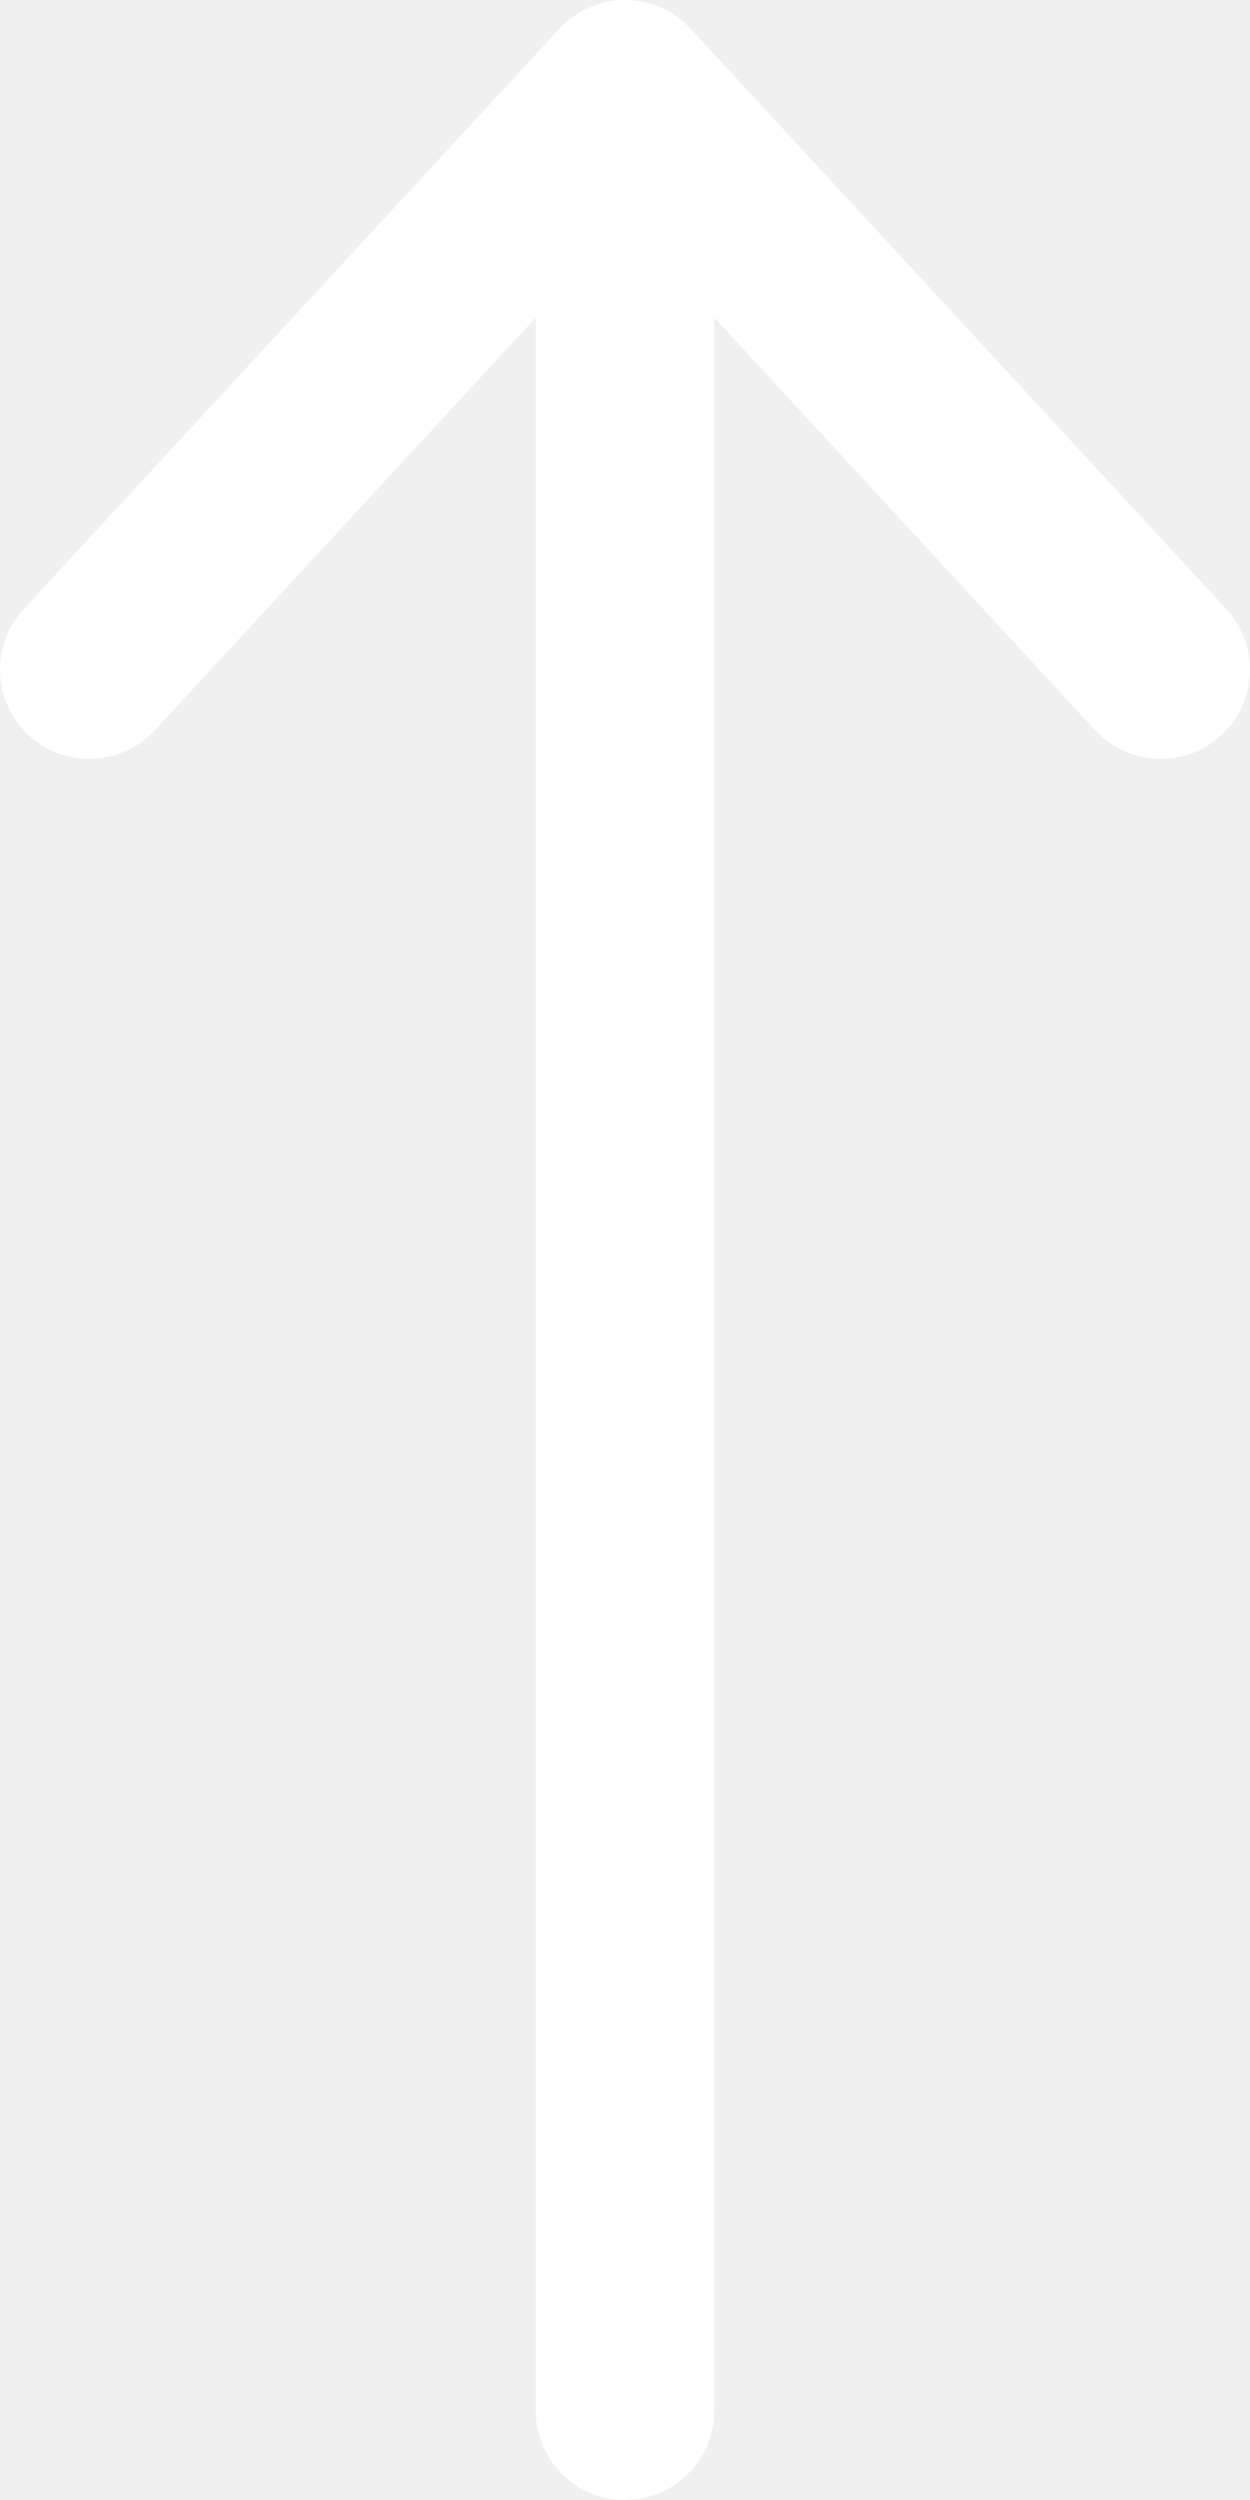
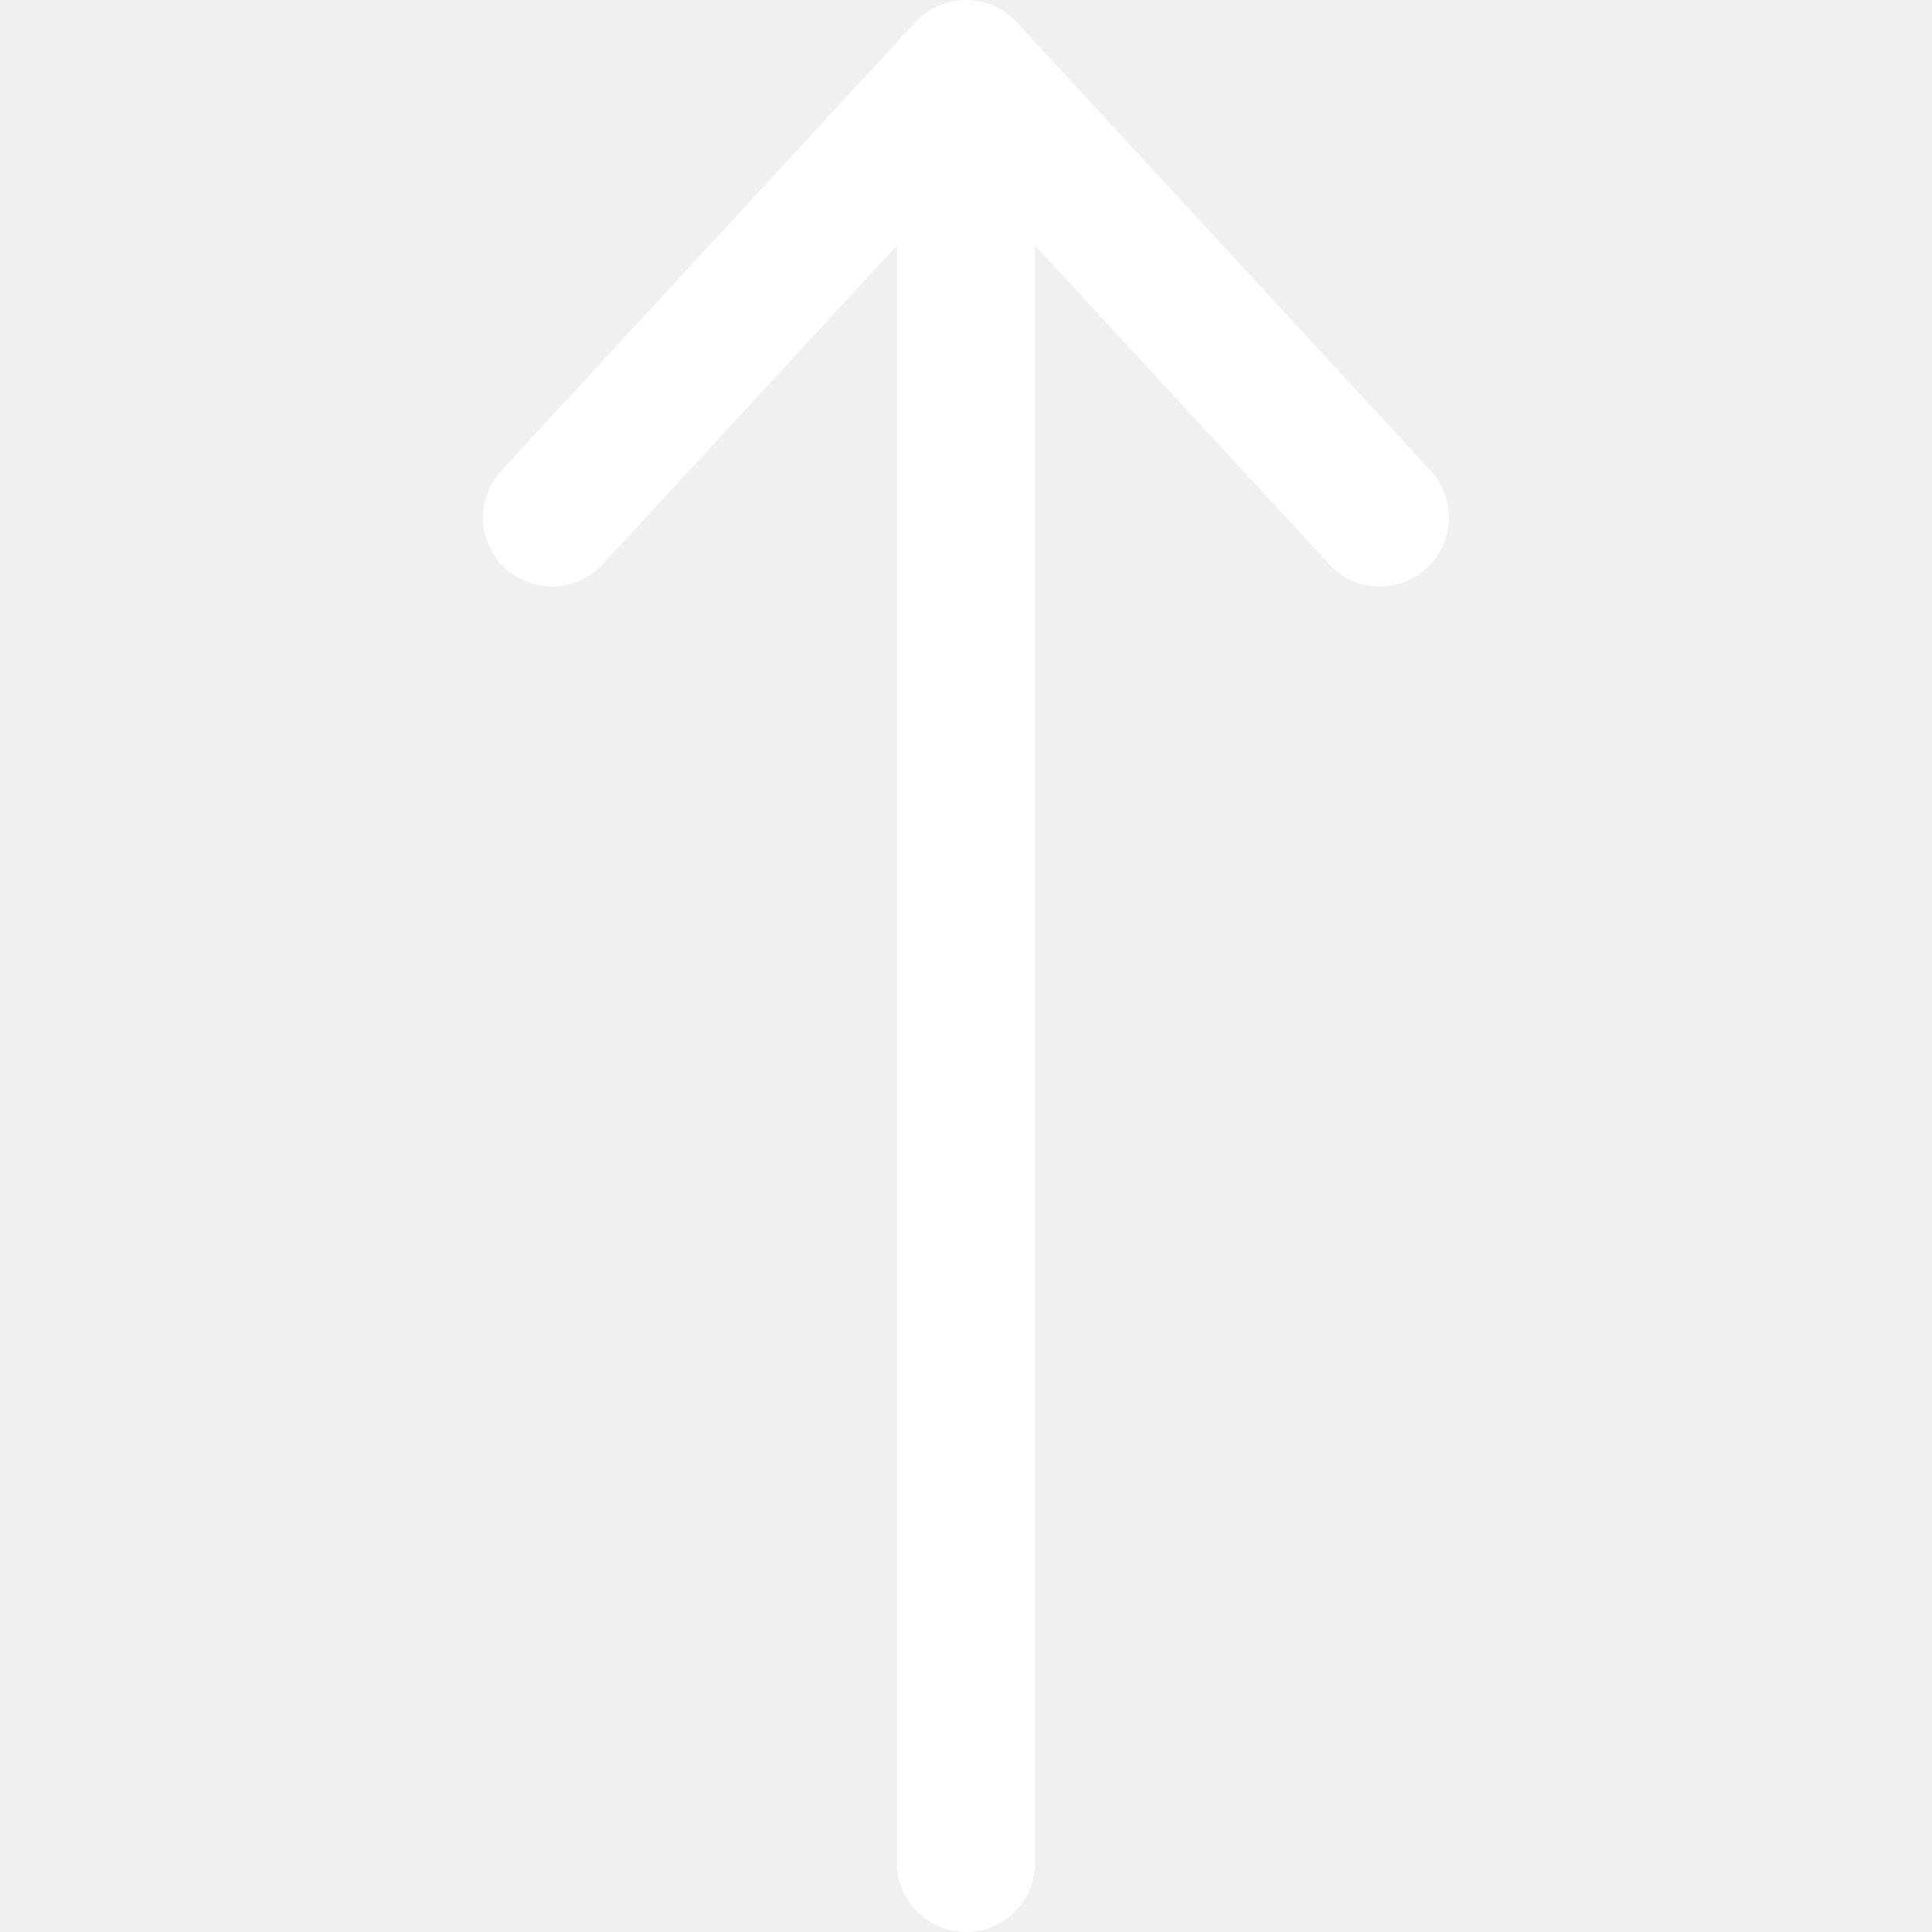
- <svg xmlns="http://www.w3.org/2000/svg" width="7" height="14" viewBox="0 0 7 14" fill="none">
+ <svg xmlns="http://www.w3.org/2000/svg" width="24" height="24" viewBox="0 0 7 14" fill="none">
  <path d="M3.5 0.5L3.5 13.5M0.5 3.75L3.5 0.5L6.5 3.75" stroke="white" stroke-linecap="round" stroke-linejoin="round" />
</svg>
